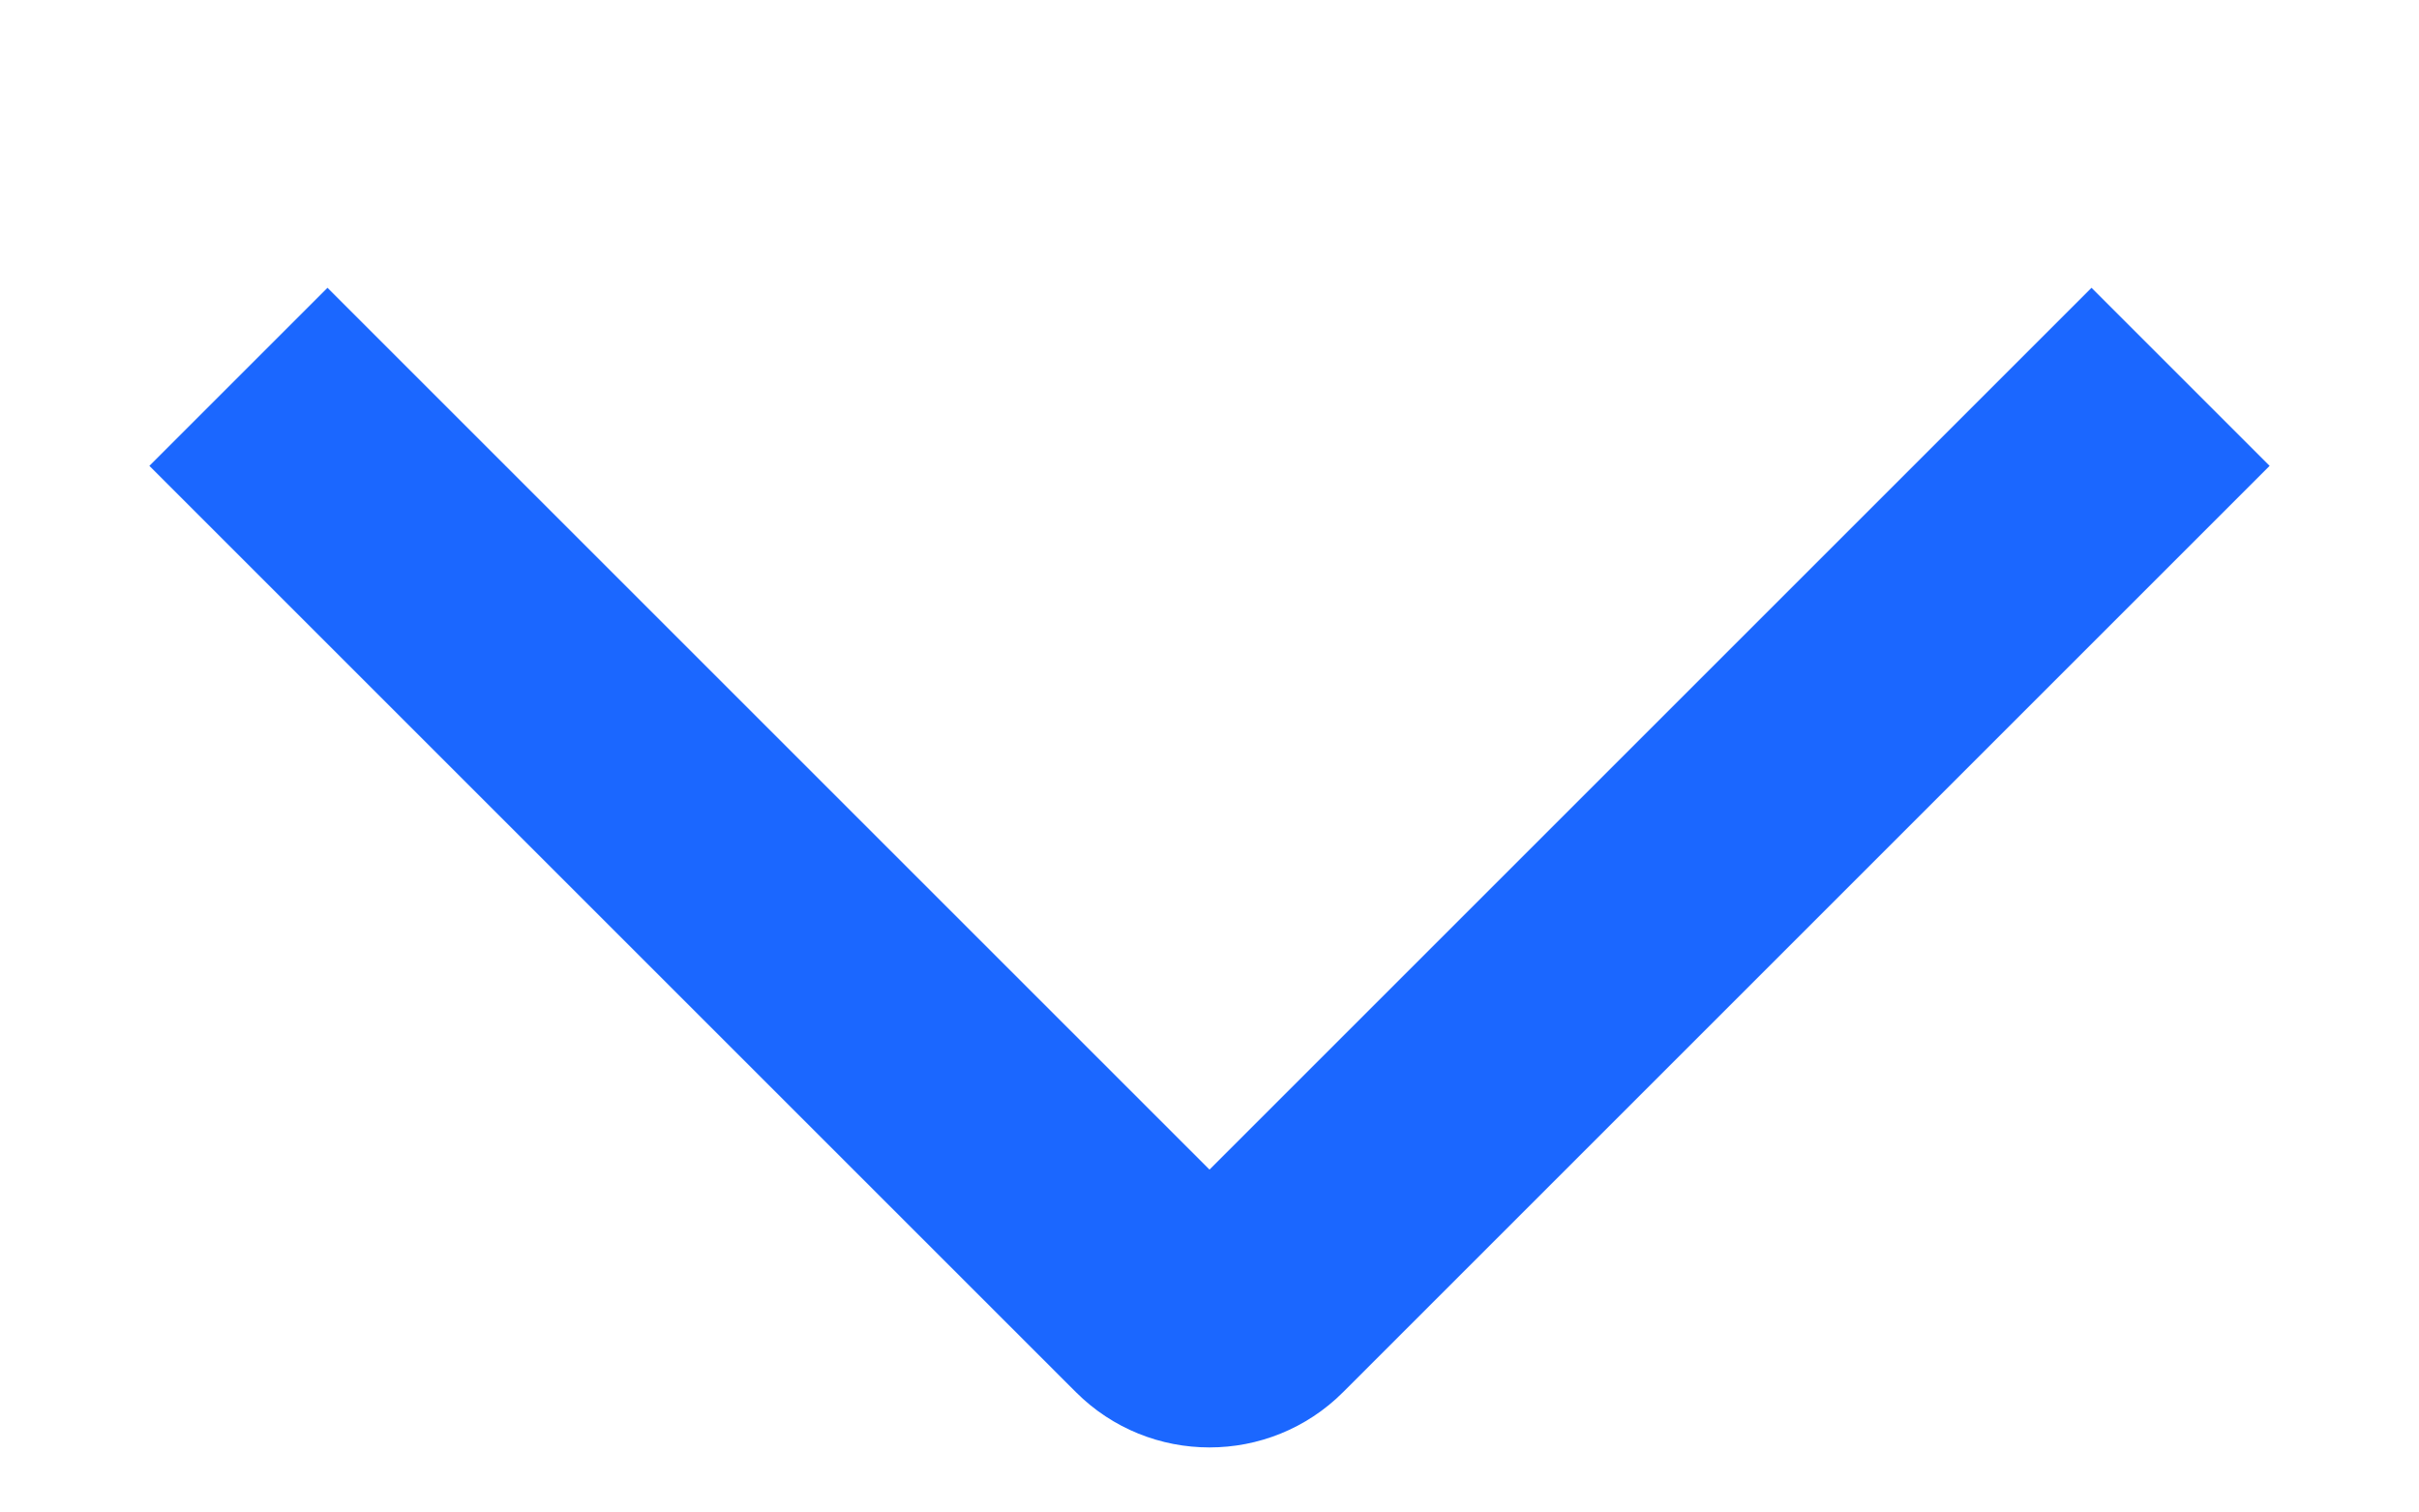
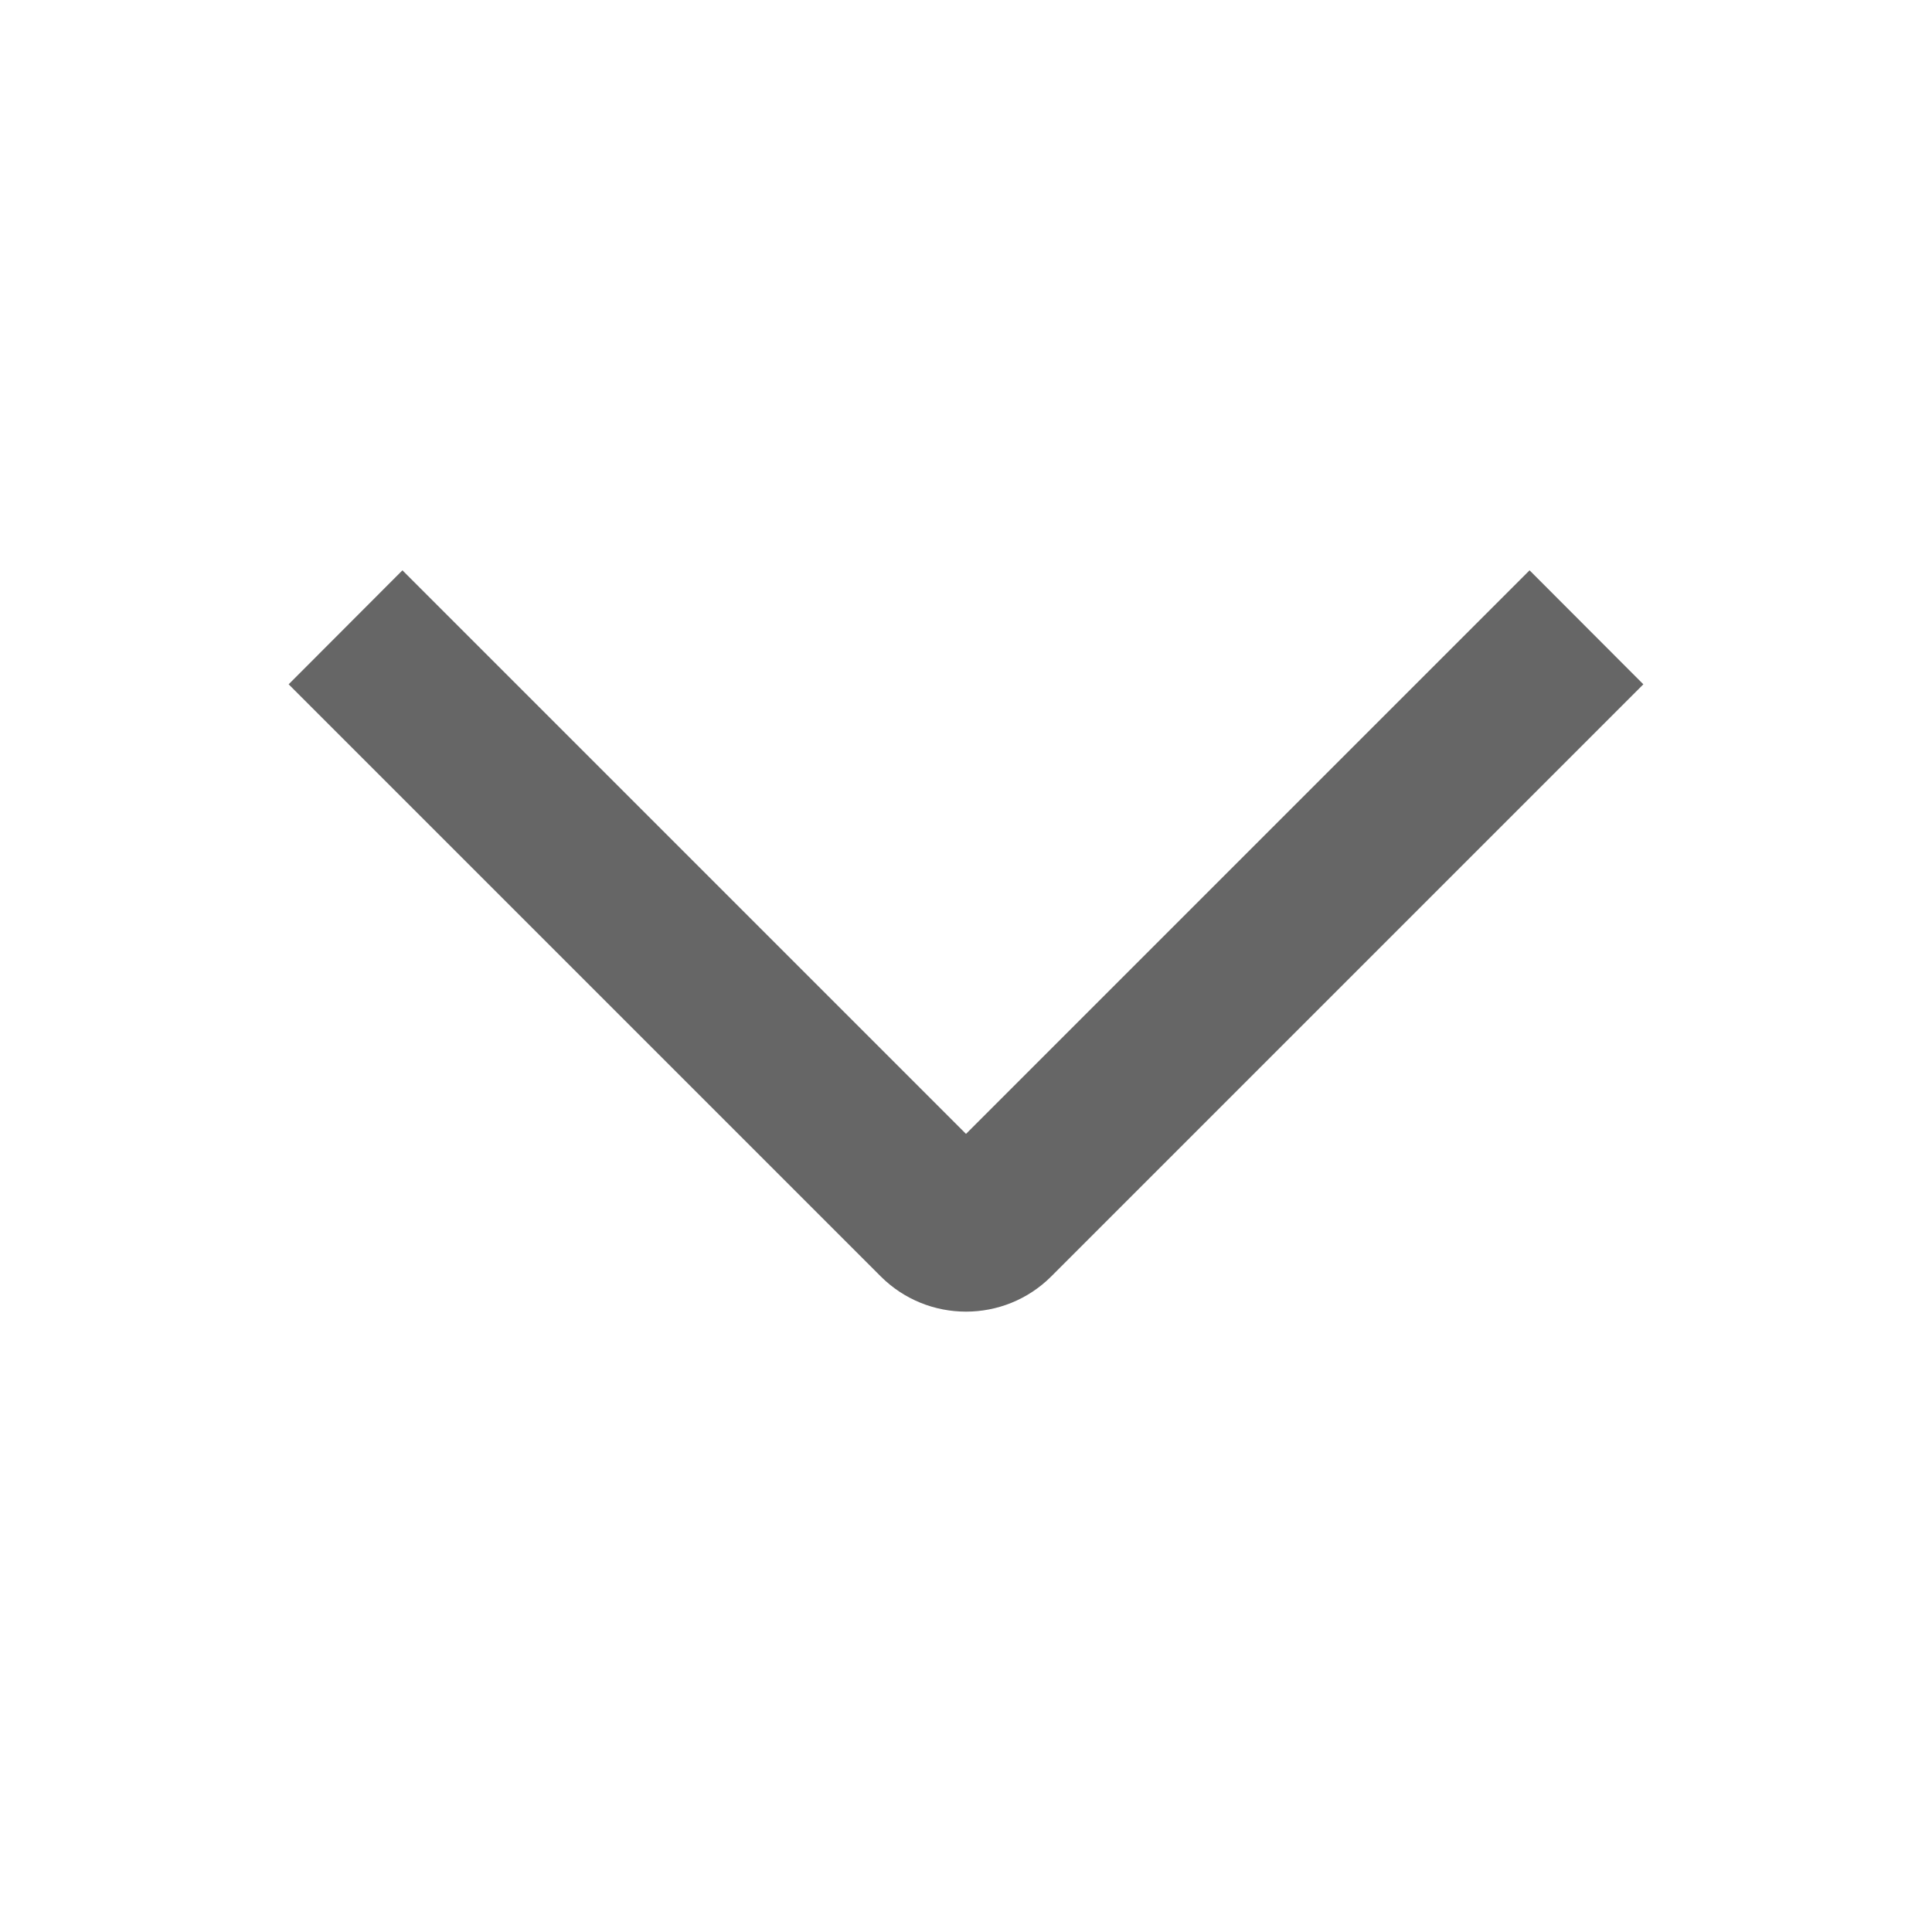
- <svg xmlns="http://www.w3.org/2000/svg" width="8" height="5" viewBox="0 0 8 5" fill="none">
-   <path fill-rule="evenodd" clip-rule="evenodd" d="M7.506 1.541L4.442 4.605C4.198 4.849 3.802 4.849 3.558 4.605L0.494 1.541L1.083 0.952L4 3.869L6.917 0.952L7.506 1.541Z" fill="#1B67FF" />
+ <svg xmlns="http://www.w3.org/2000/svg" width="10" height="10" viewBox="0 0 10 10" fill="none">
+   <path fill-rule="evenodd" clip-rule="evenodd" d="M8.506 3.542L5.442 6.606C5.198 6.85 4.802 6.85 4.558 6.606L1.494 3.542L2.083 2.952L5 5.869L7.917 2.952L8.506 3.542Z" fill="black" fill-opacity="0.6" />
</svg>
